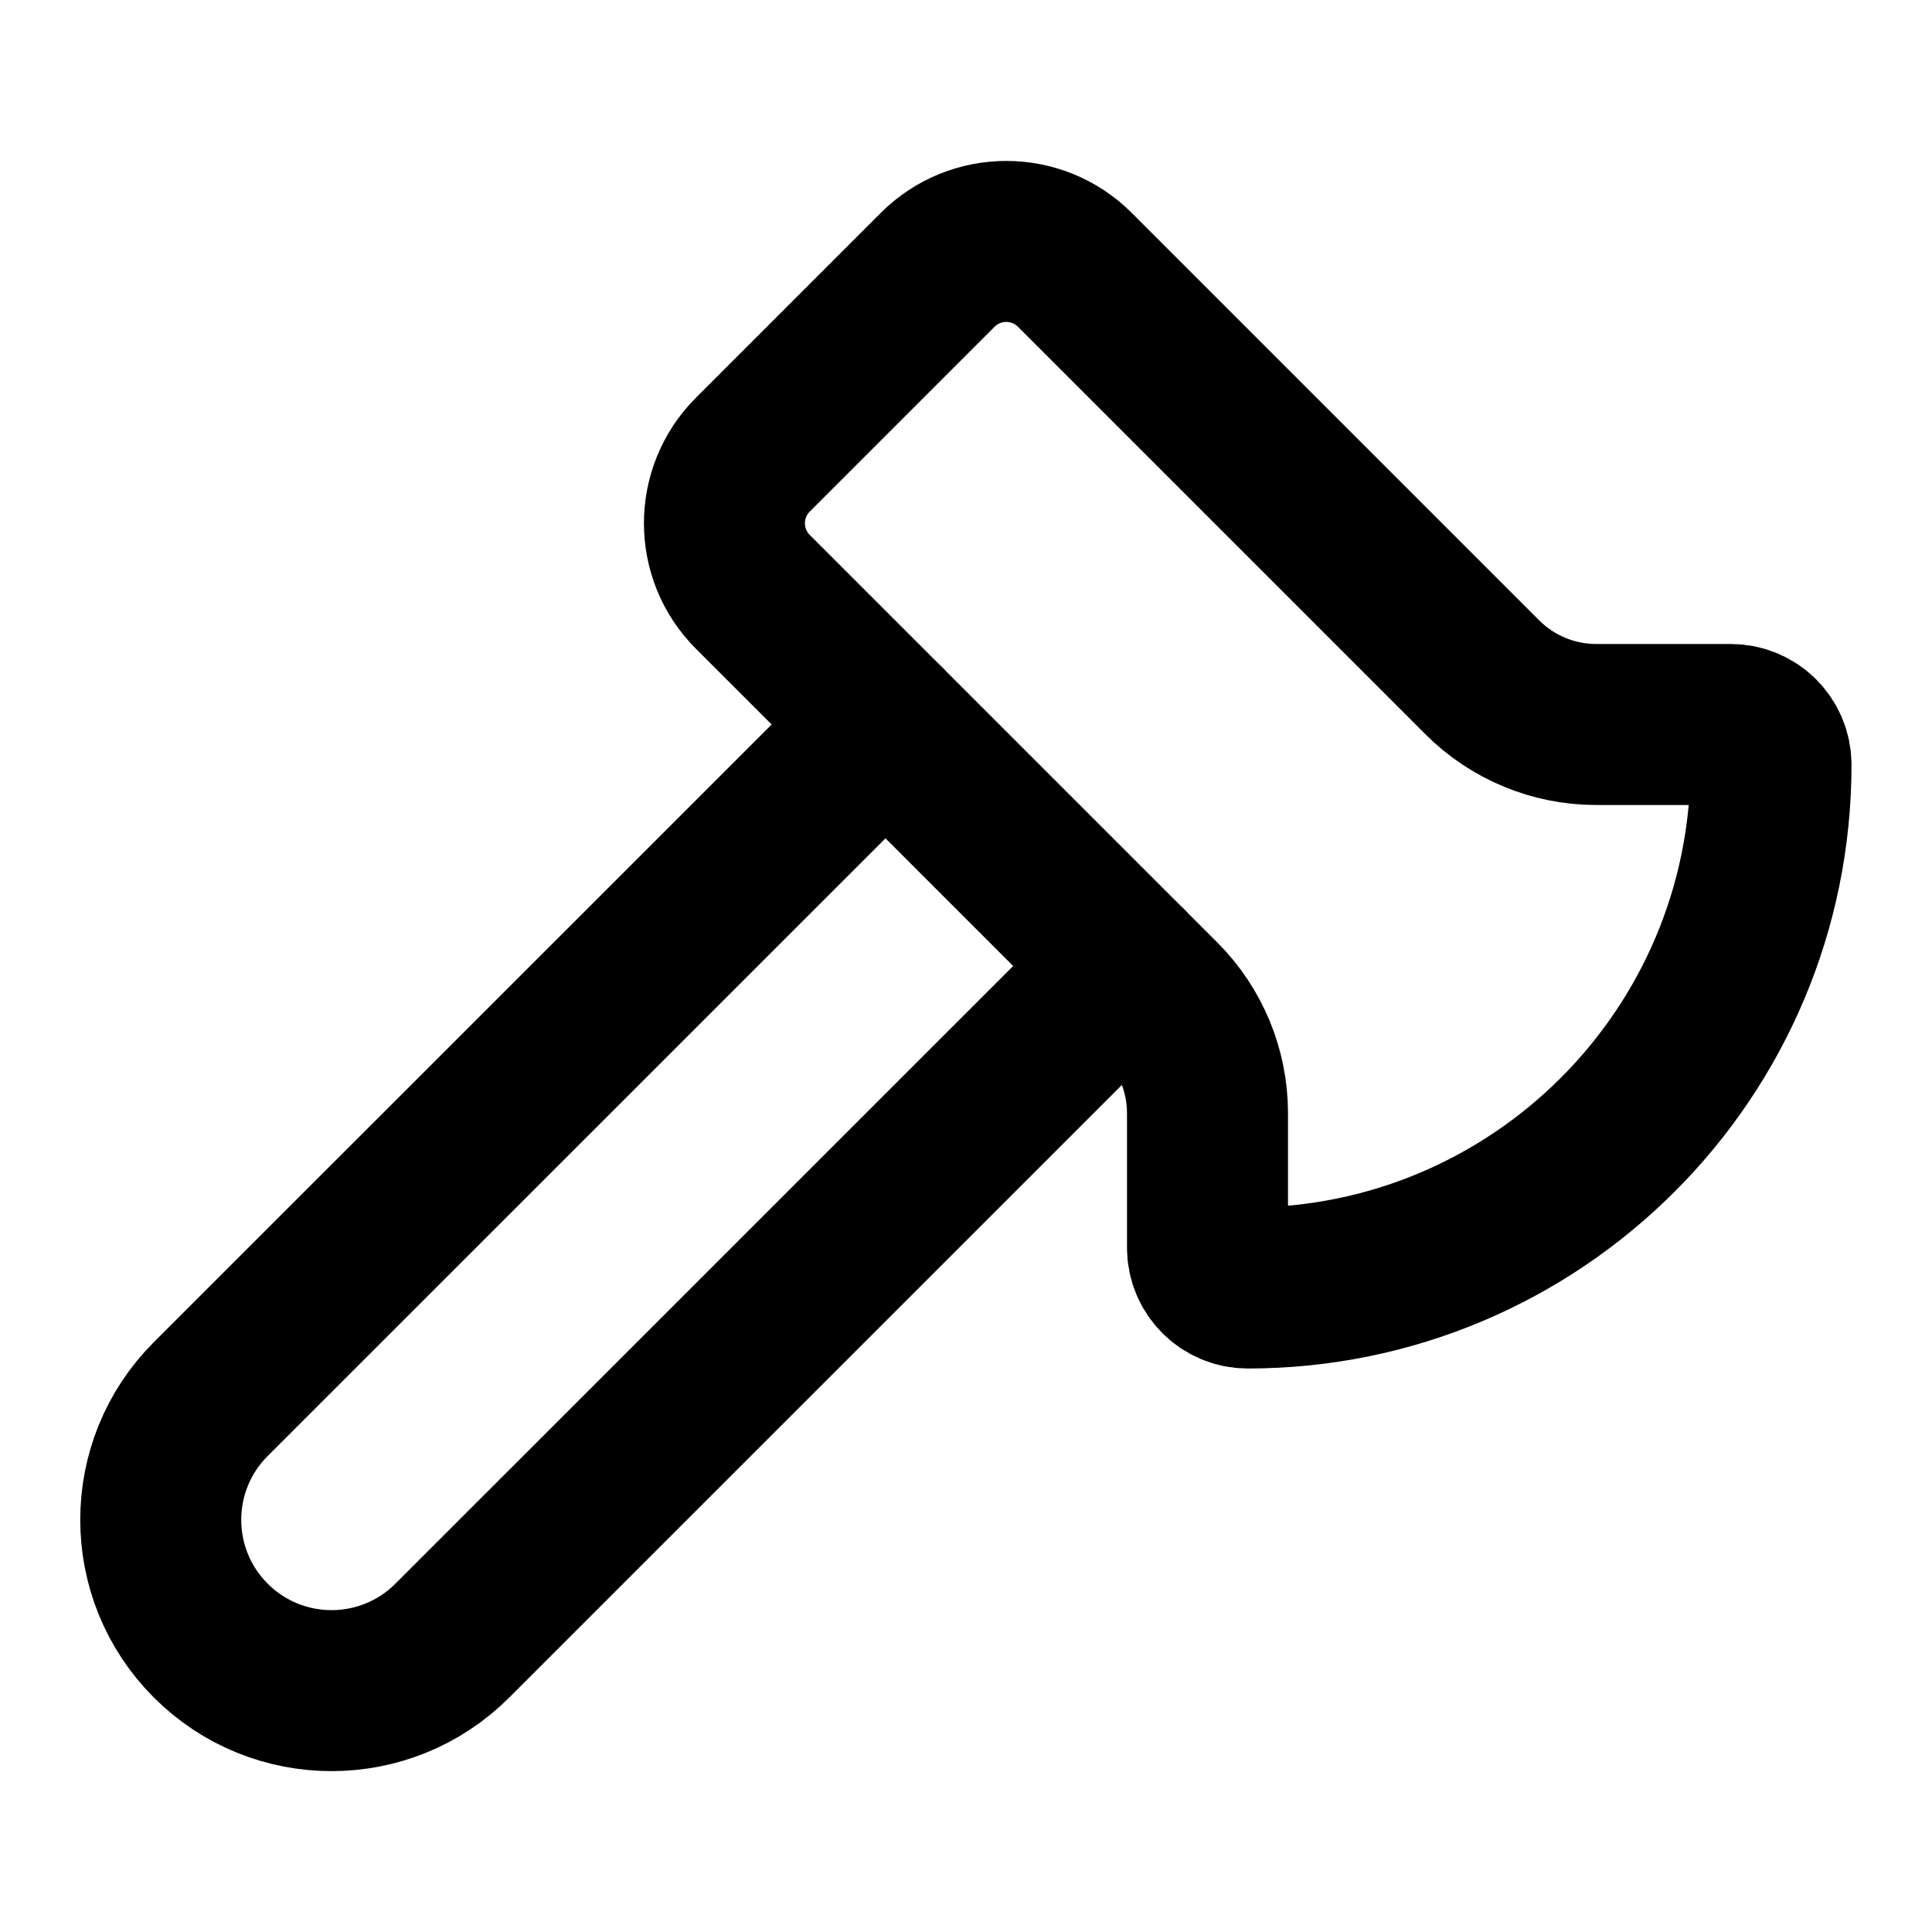
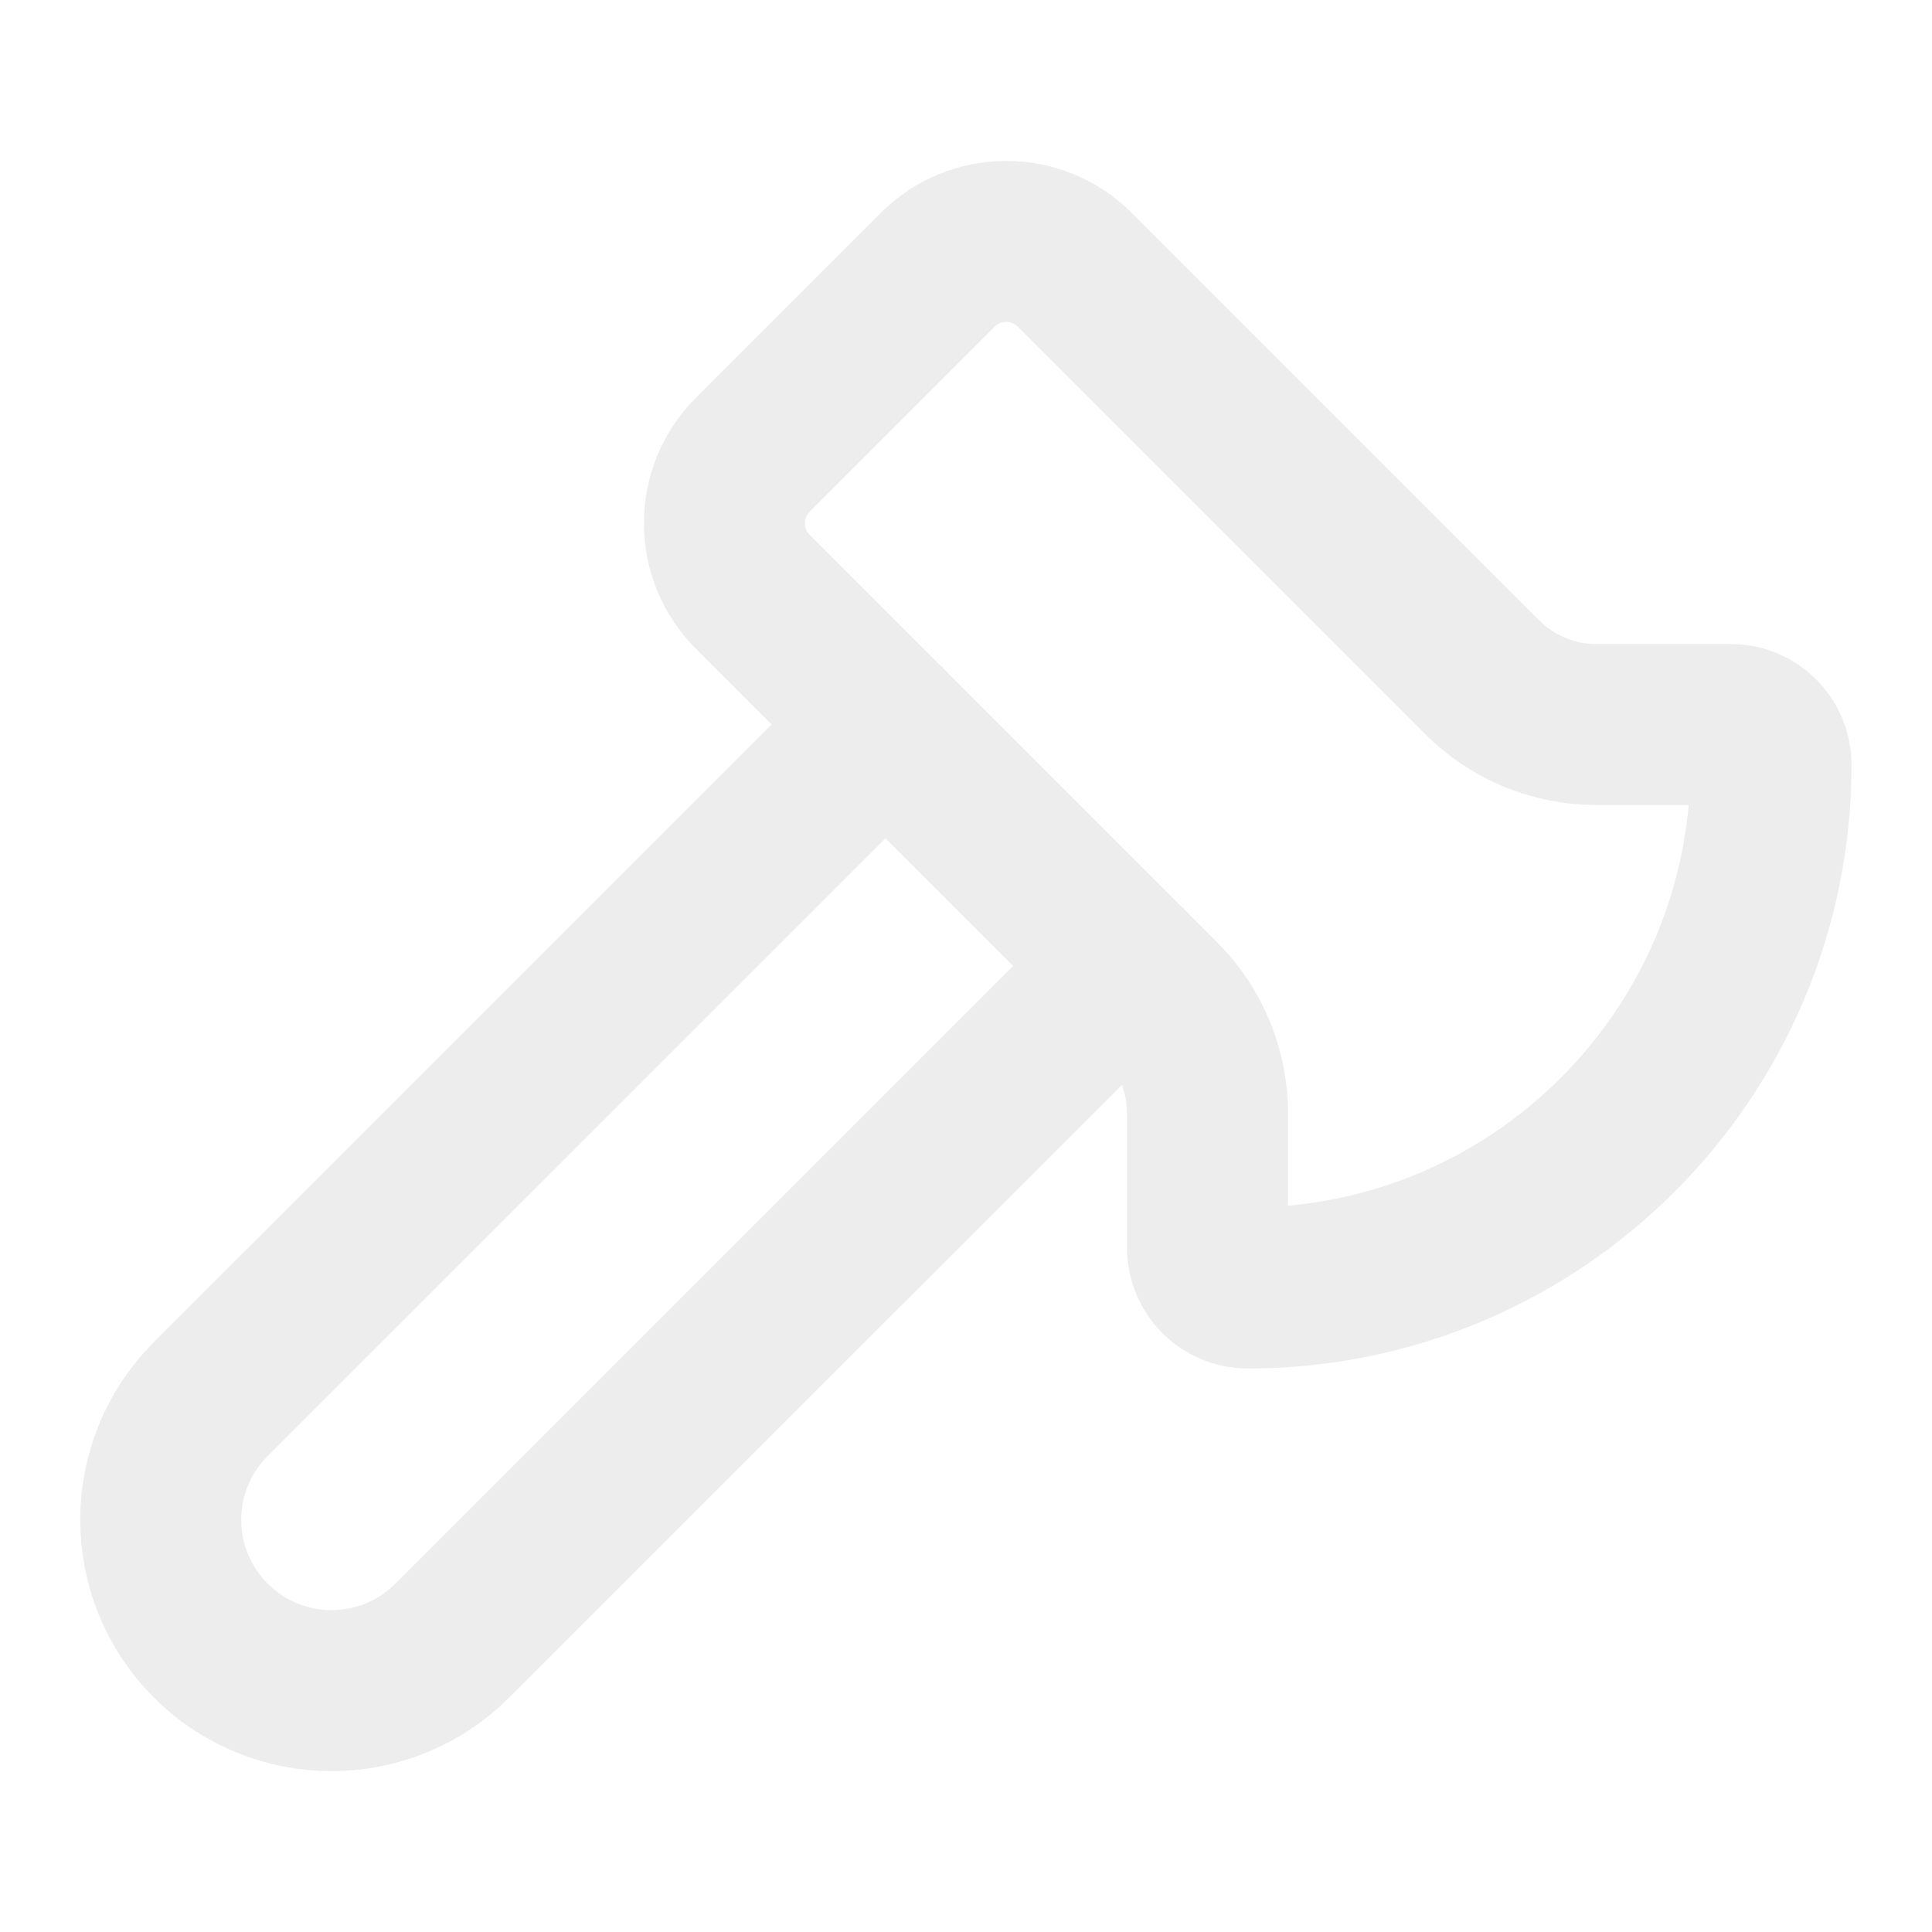
- <svg xmlns="http://www.w3.org/2000/svg" class="lucide lucide-axe" width="24" height="24" viewBox="0 0 24 24" fill="none" stroke="currentColor" stroke-width="2" stroke-linecap="round" stroke-linejoin="round">
+ <svg xmlns="http://www.w3.org/2000/svg" class="lucide lucide-axe" width="24" height="24" viewBox="0 0 24 24" fill="none" stroke="#EDEDED" stroke-width="2" stroke-linecap="round" stroke-linejoin="round">
  <path d="m14 12-8.381 8.38a1 1 0 0 1-3.001-3L11 9" />
  <path d="M15 15.5a.5.5 0 0 0 .5.5A6.5 6.5 0 0 0 22 9.5a.5.5 0 0 0-.5-.5h-1.672a2 2 0 0 1-1.414-.586l-5.062-5.062a1.205 1.205 0 0 0-1.704 0L9.352 5.648a1.205 1.205 0 0 0 0 1.704l5.062 5.062A2 2 0 0 1 15 13.828z" />
</svg>
